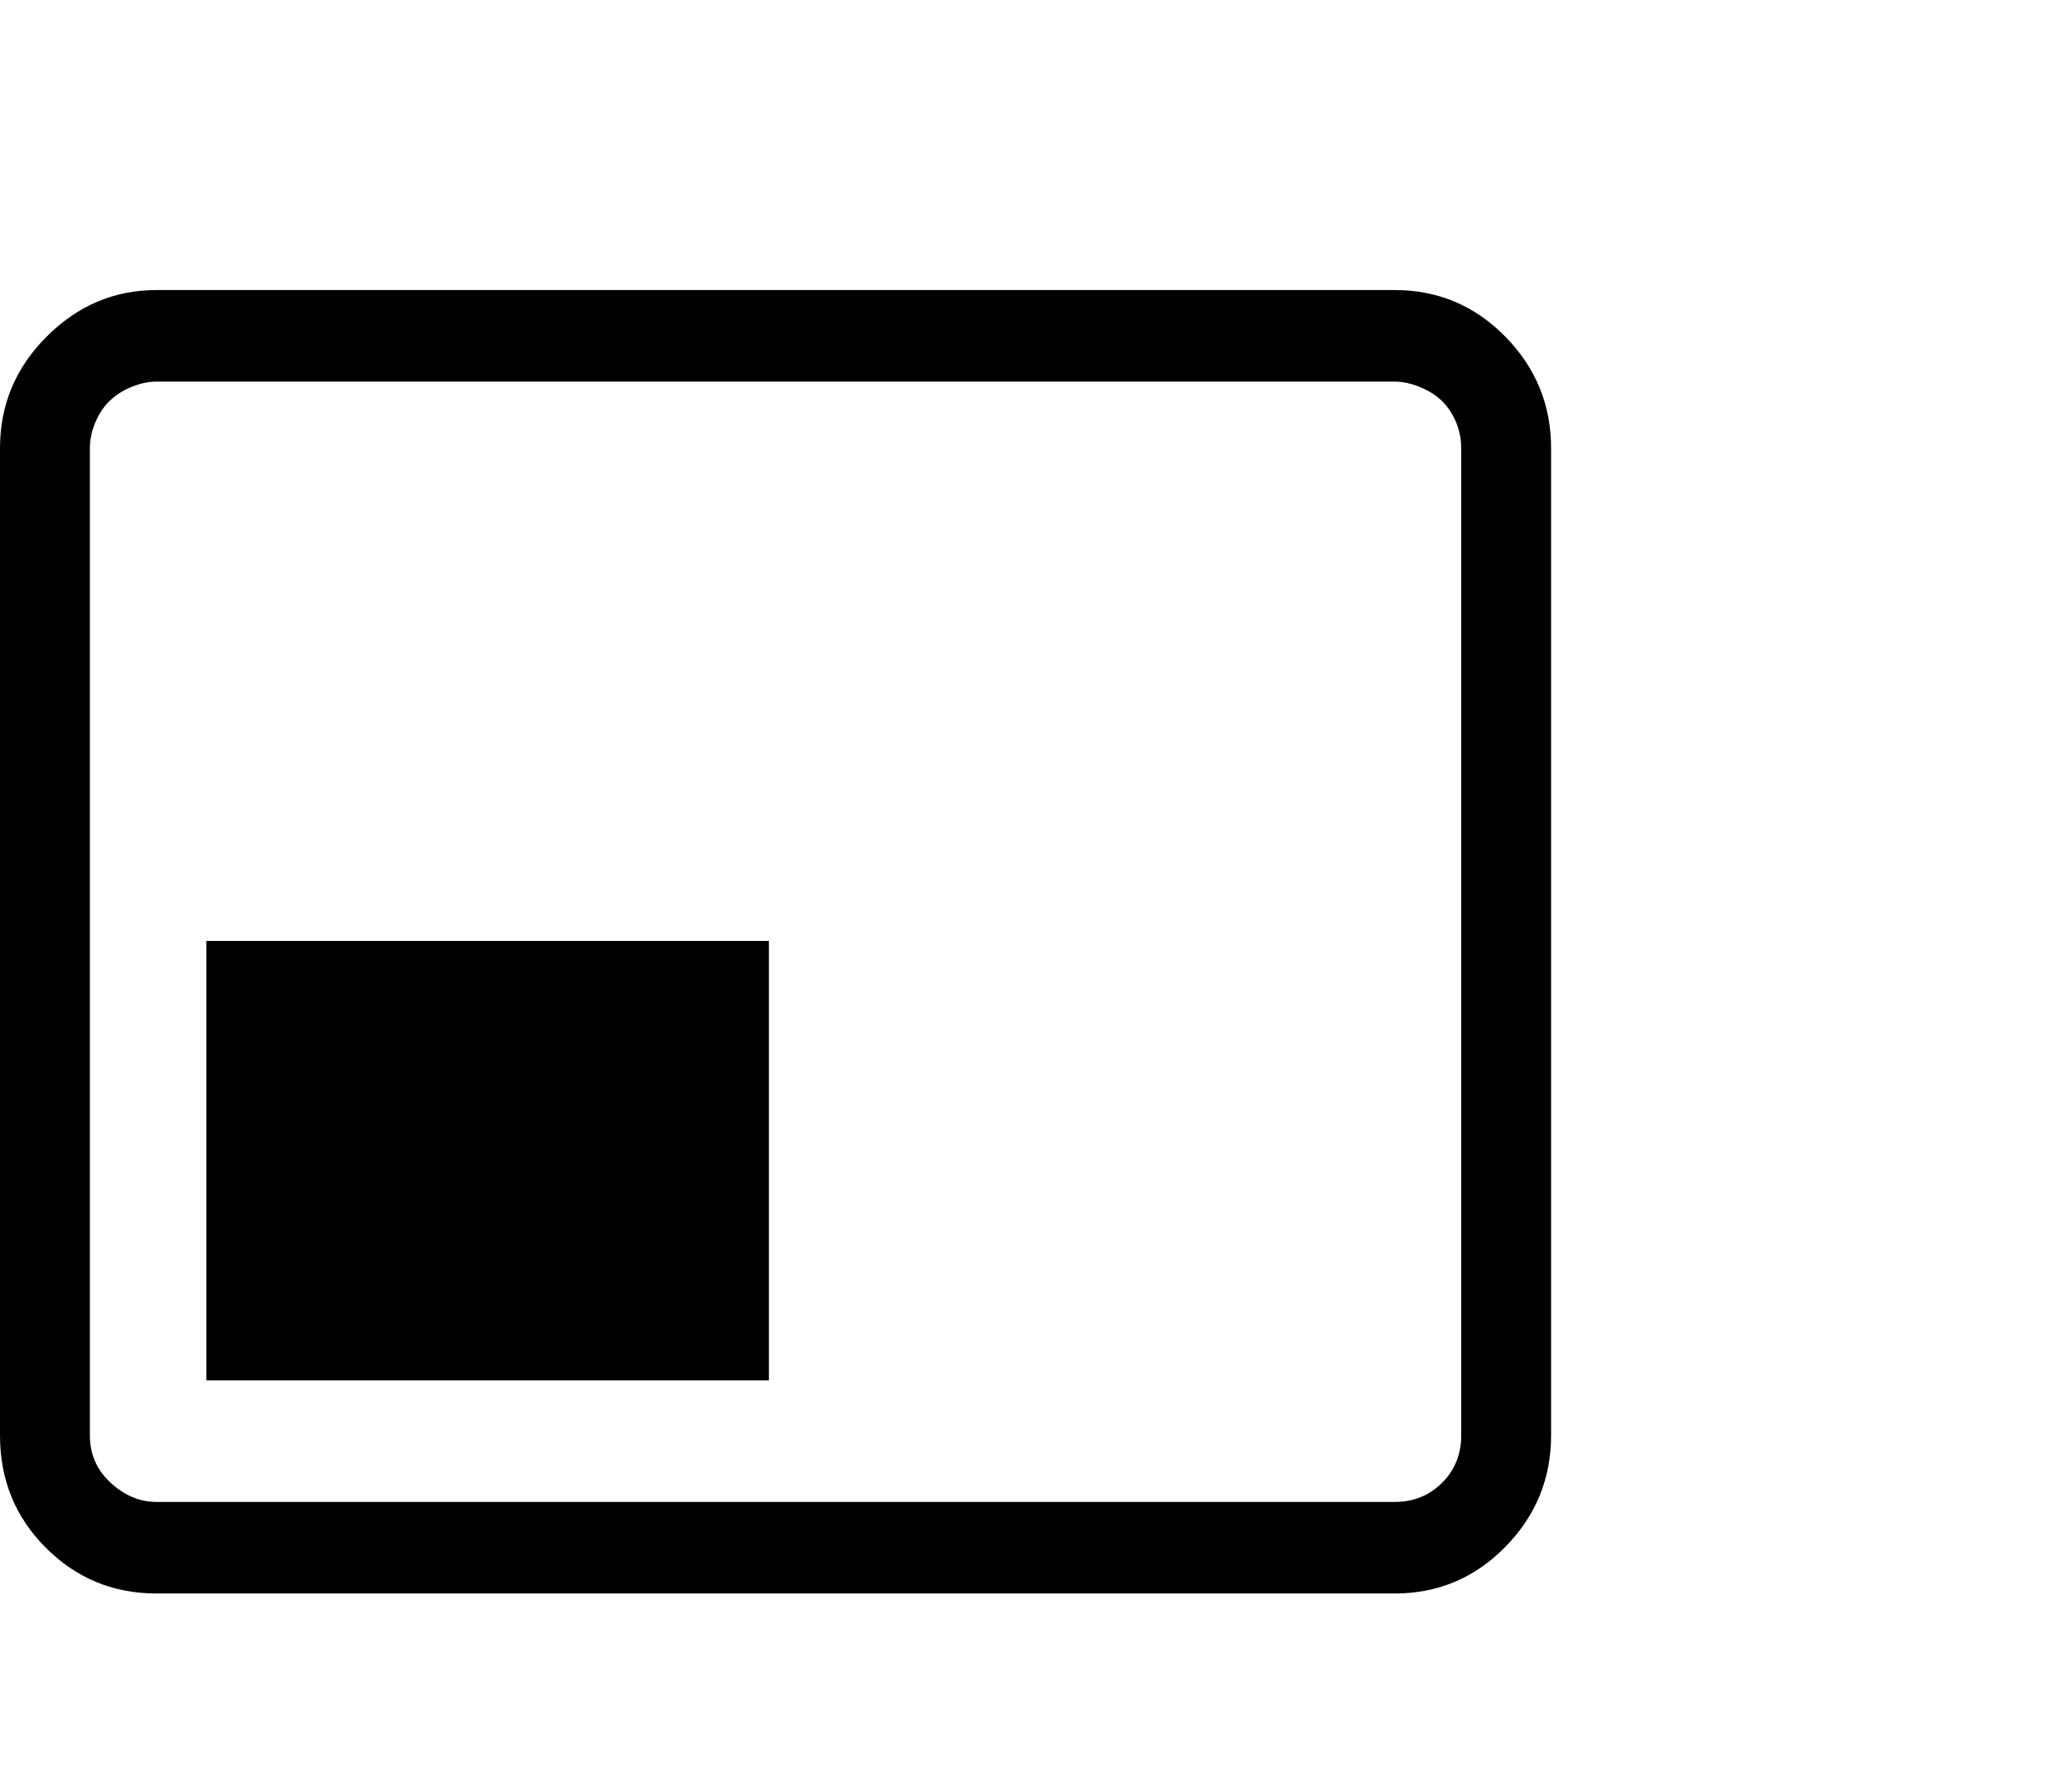
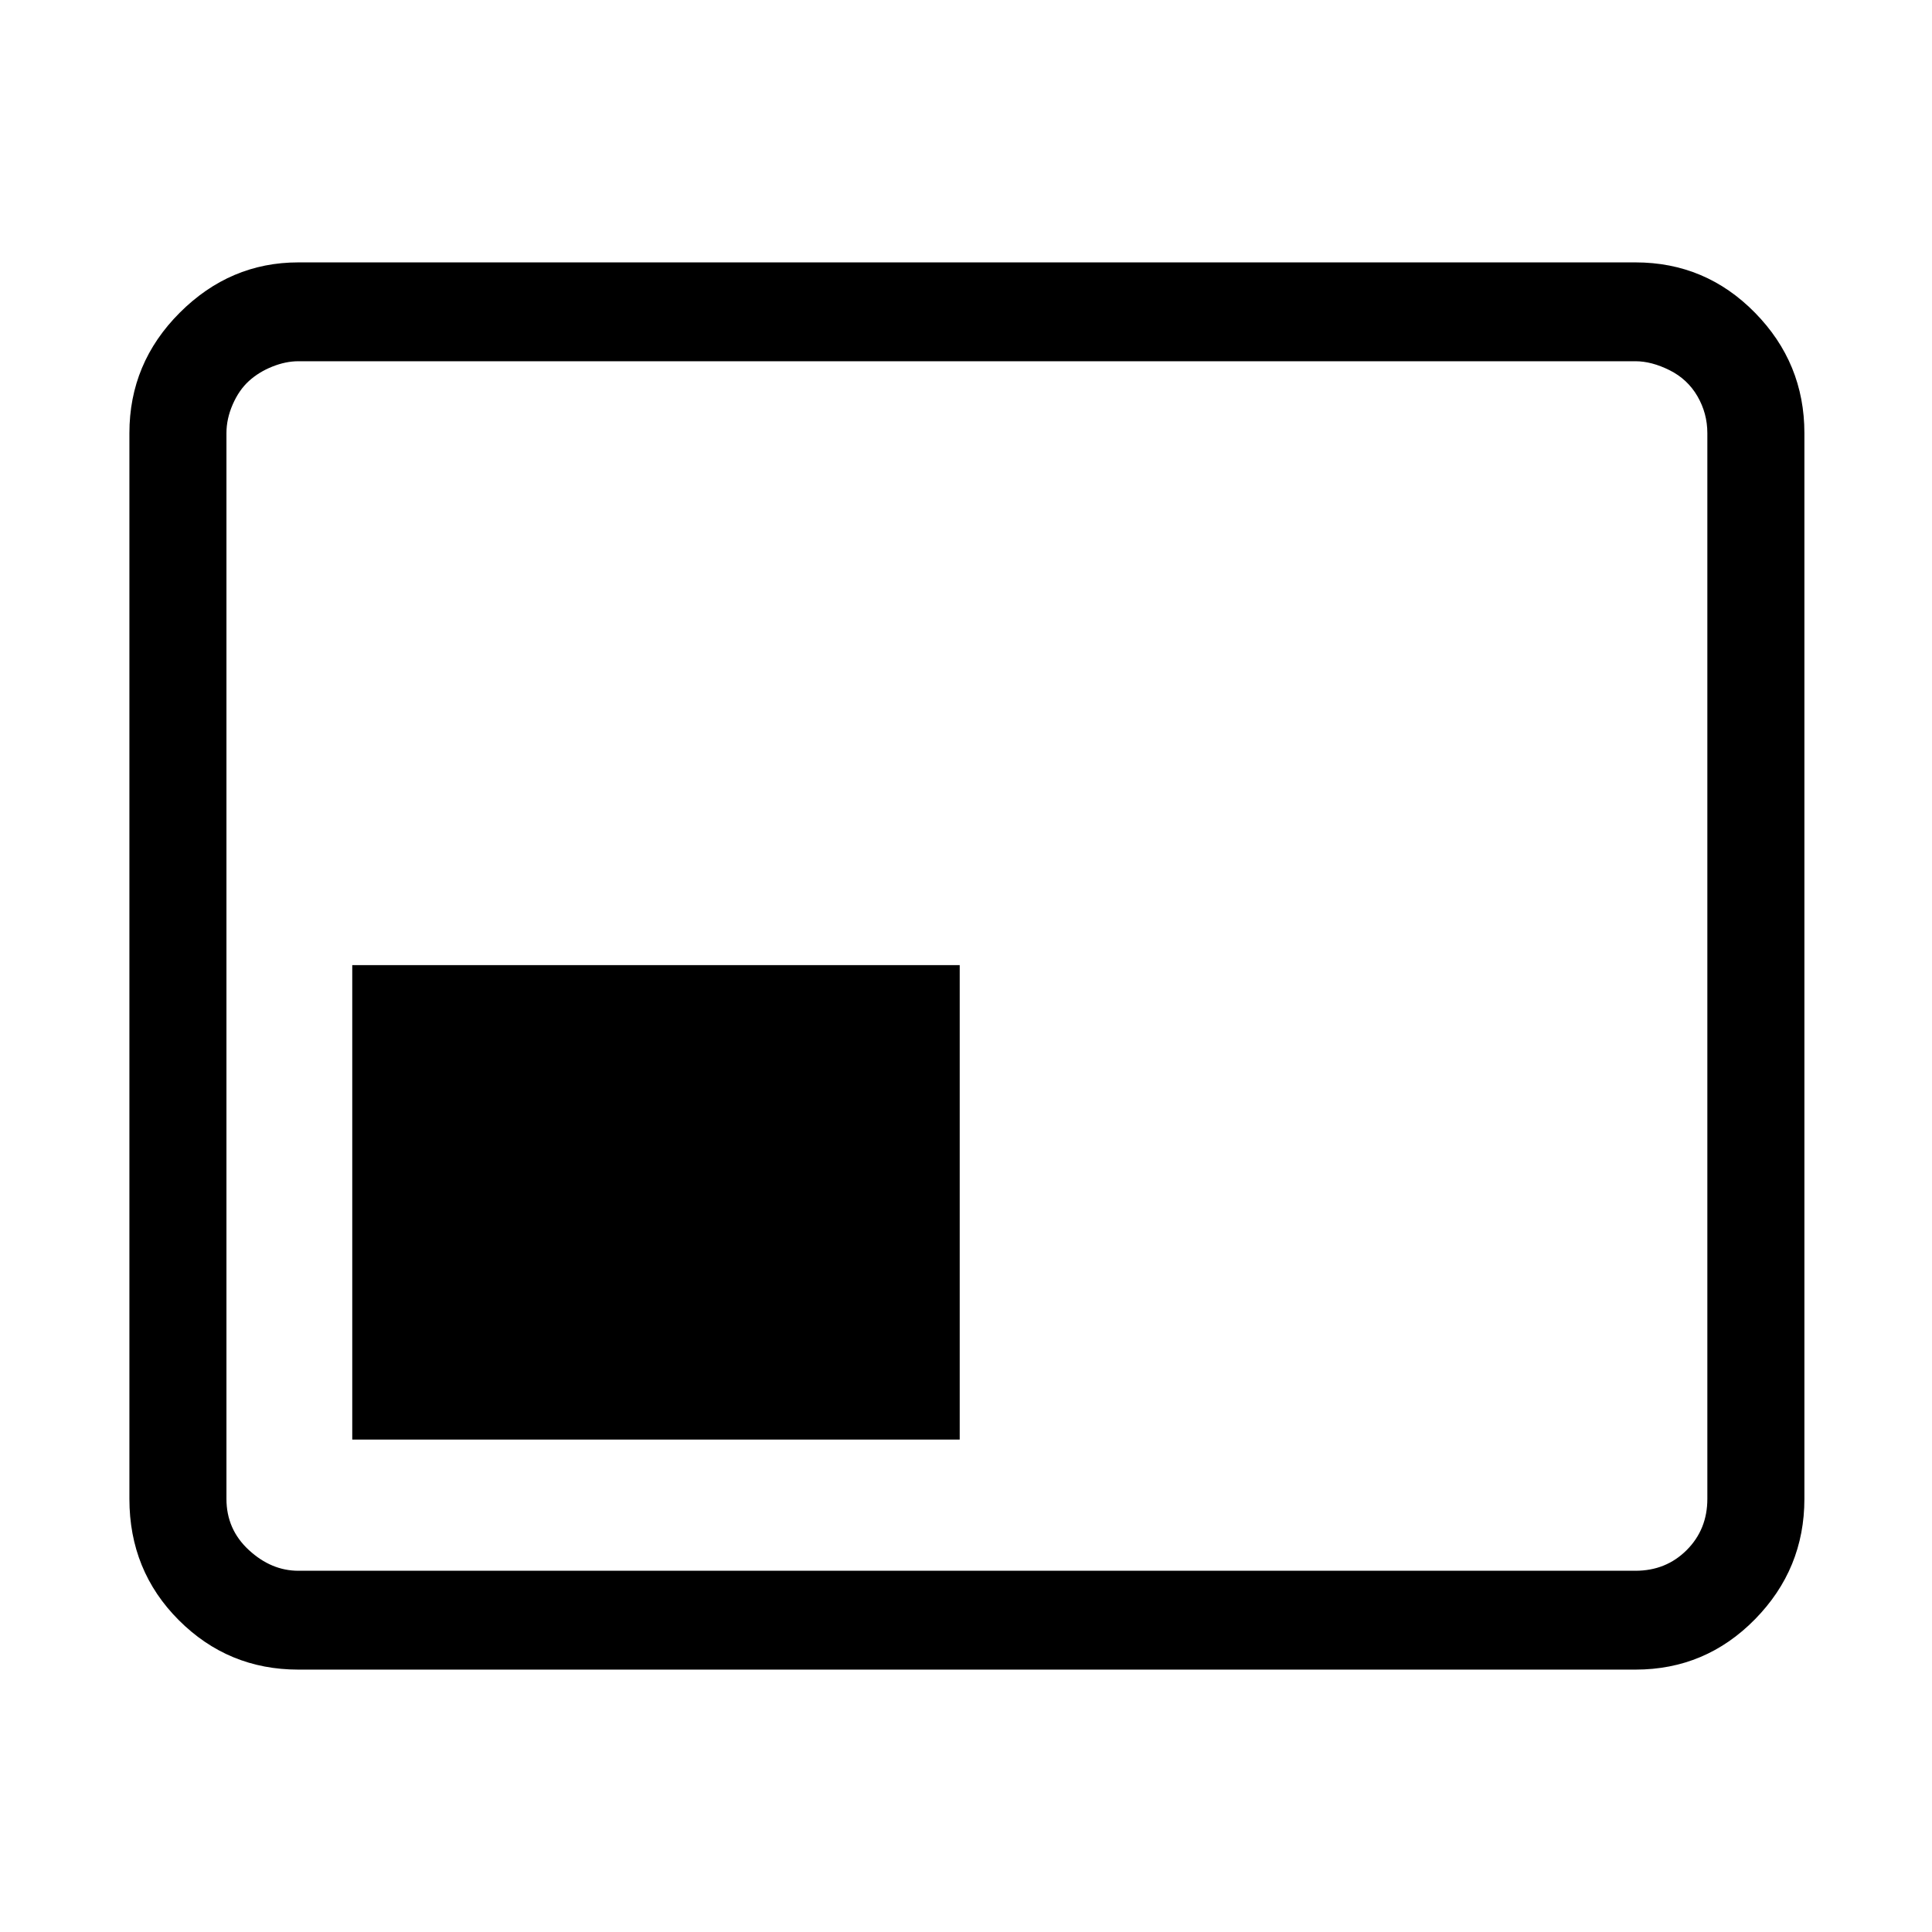
- <svg xmlns="http://www.w3.org/2000/svg" viewBox="0 0 1245 1074.237">
-   <path d="M838 174.237q39 0 66.5 28t27.5 67v593q0 39-27.5 67t-66.5 28H94q-39 0-66.5-27.5T0 862.237v-593q0-39 28-67t66-28h744zm40 688v-593q0-11-5.5-20.5t-15.5-14.5q-10-5-19-5H94q-7 0-14.5 3t-13 8q-5.5 5-9 13t-3.5 16v593q0 17 12.5 28.5t27.5 11.5h744q17 0 28.5-11.5t11.5-28.5zm-754-33v-264h338v264H124z" />
+ <svg xmlns="http://www.w3.org/2000/svg" width="1075" height="1075" viewBox="0 0 1075 1075" fill="none">
+   <path d="M910 146C936 146 958.167 155.333 976.5 174C994.833 192.667 1004 215 1004 241V834C1004 860 994.833 882.333 976.5 901C958.167 919.667 936 929 910 929H166C140 929 117.833 919.833 99.5 901.5C81.167 883.167 72 860.667 72 834V241C72 215 81.333 192.667 100 174C118.667 155.333 140.667 146 166 146H910ZM950 834V241C950 233.667 948.167 226.833 944.5 220.5C940.833 214.167 935.667 209.333 929 206C922.333 202.667 916 201 910 201H166C161.333 201 156.5 202 151.5 204C146.5 206 142.167 208.667 138.5 212C134.833 215.333 131.833 219.667 129.5 225C127.167 230.333 126 235.667 126 241V834C126 845.333 130.167 854.833 138.5 862.5C146.833 870.167 156 874 166 874H910C921.333 874 930.833 870.167 938.5 862.5C946.167 854.833 950 845.333 950 834ZM196 801V537H534V801H196Z" fill="black" />
</svg>
